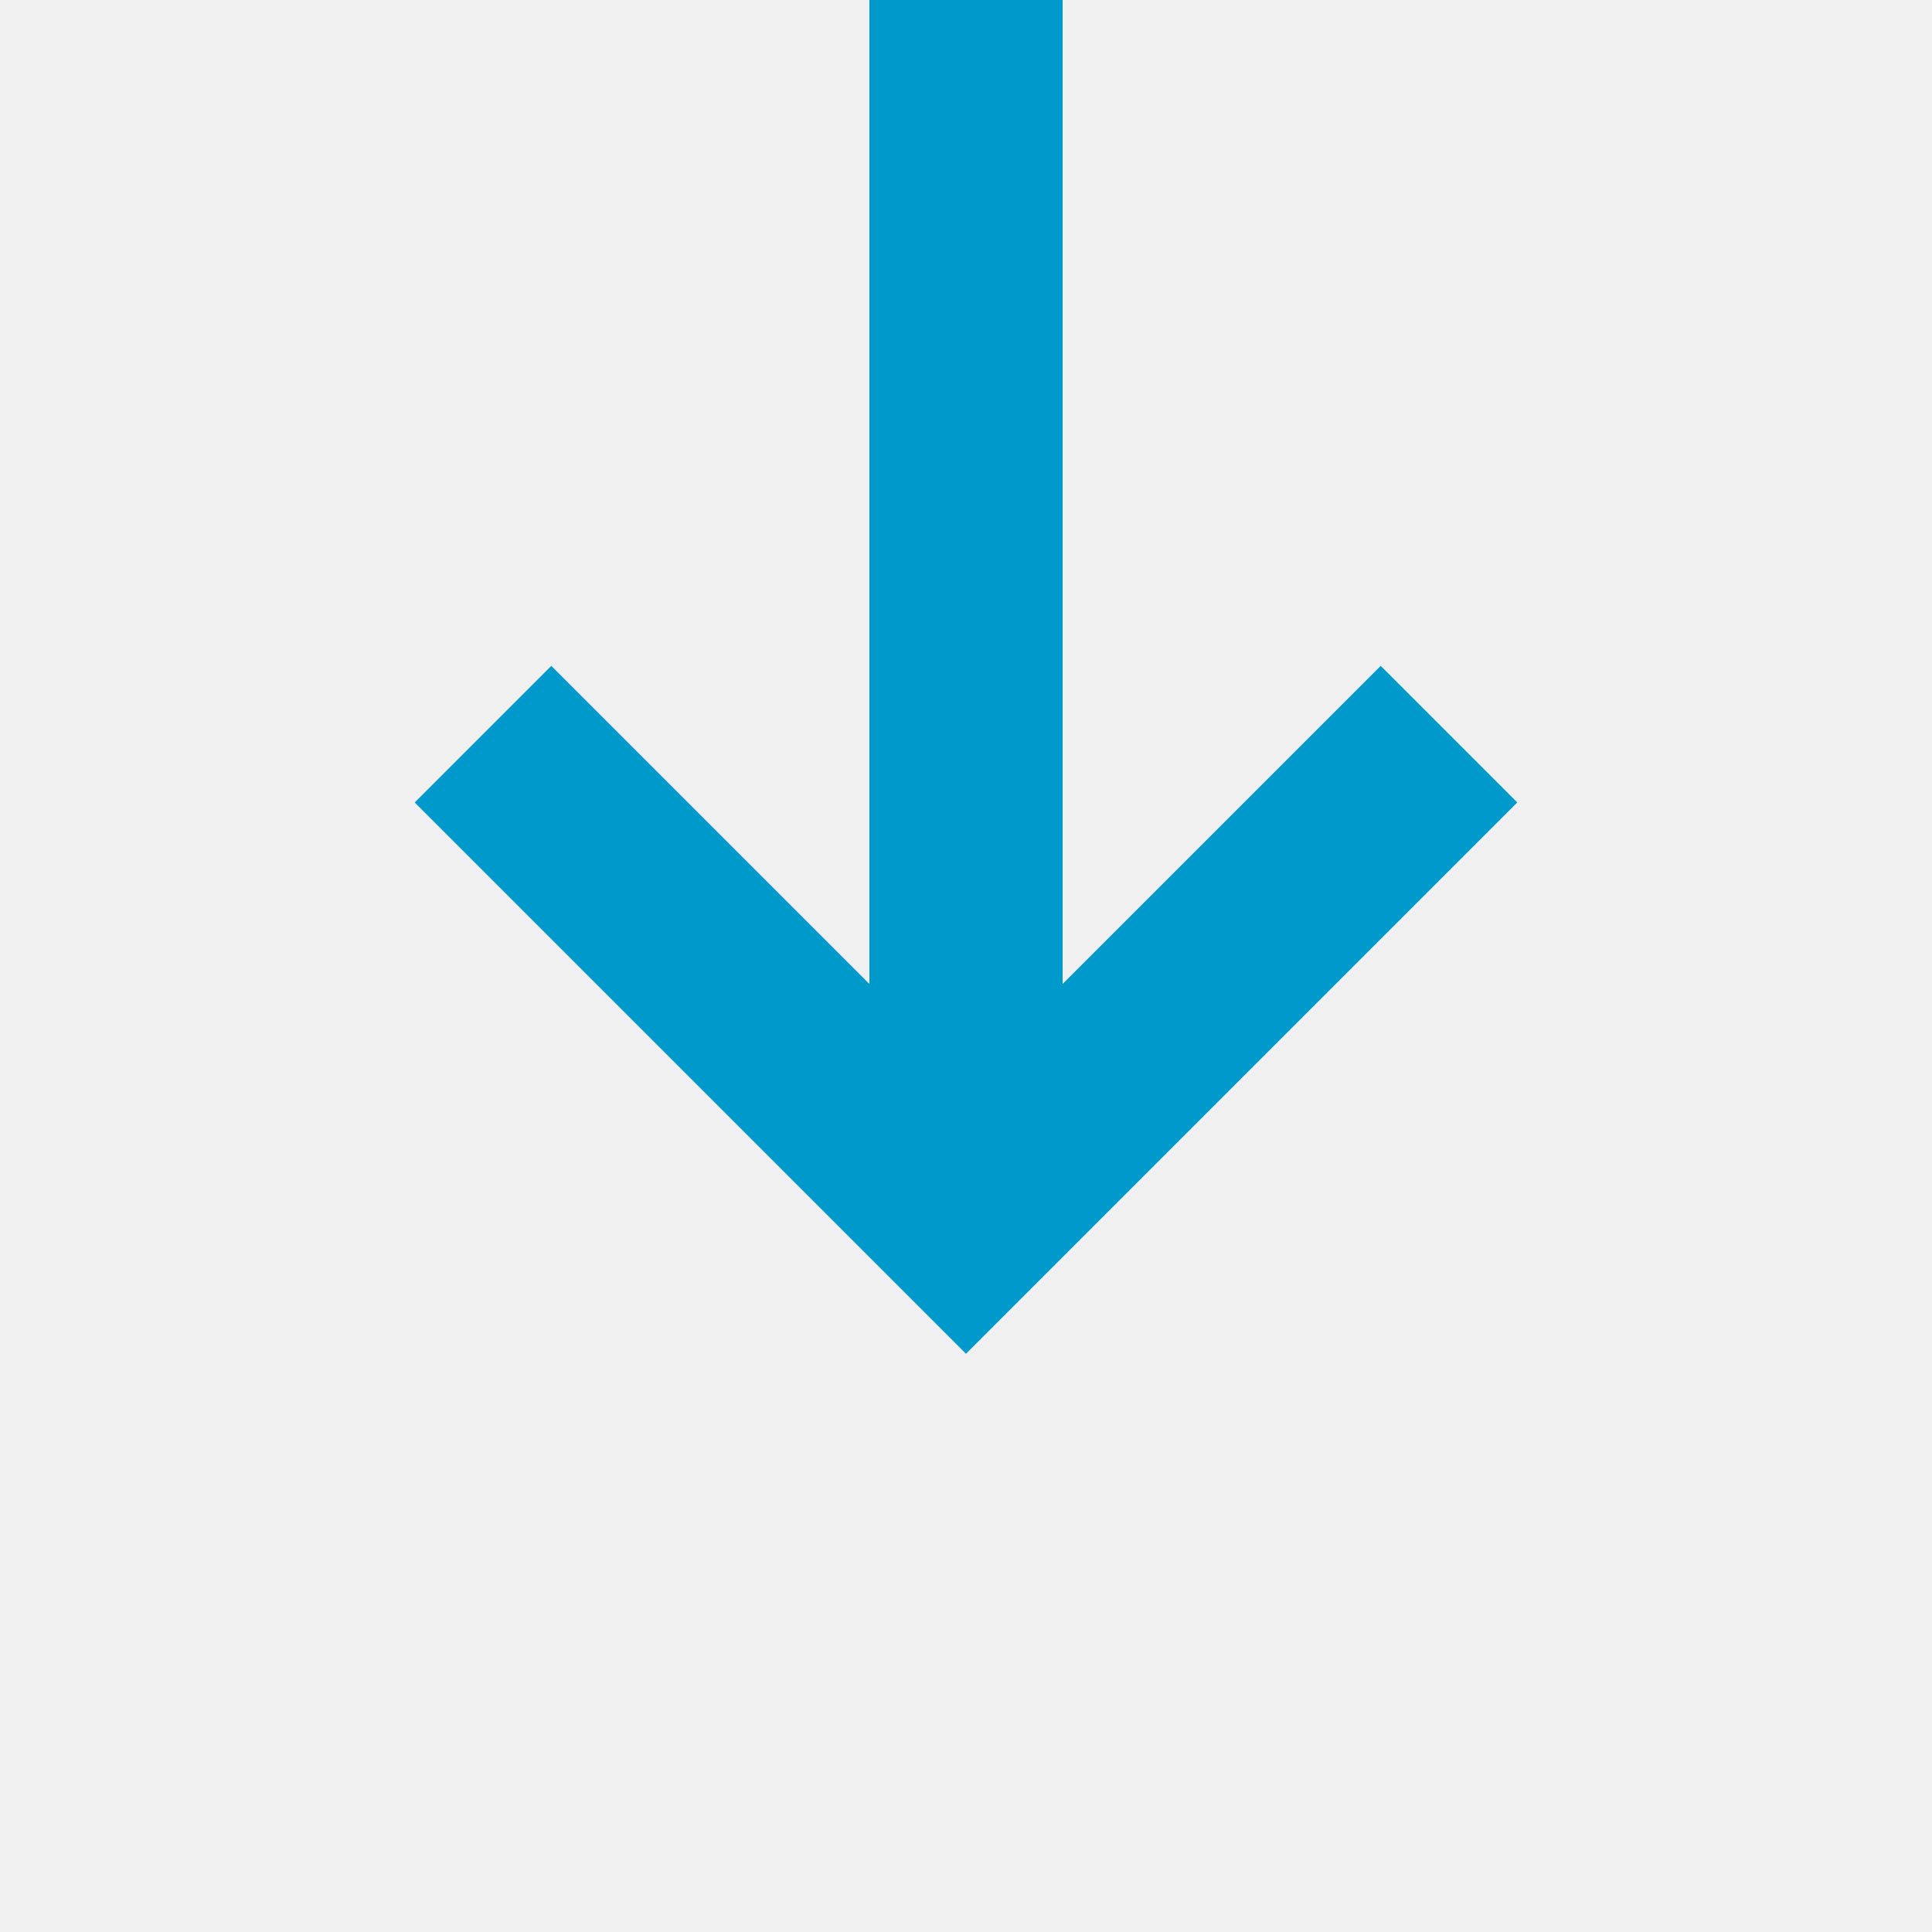
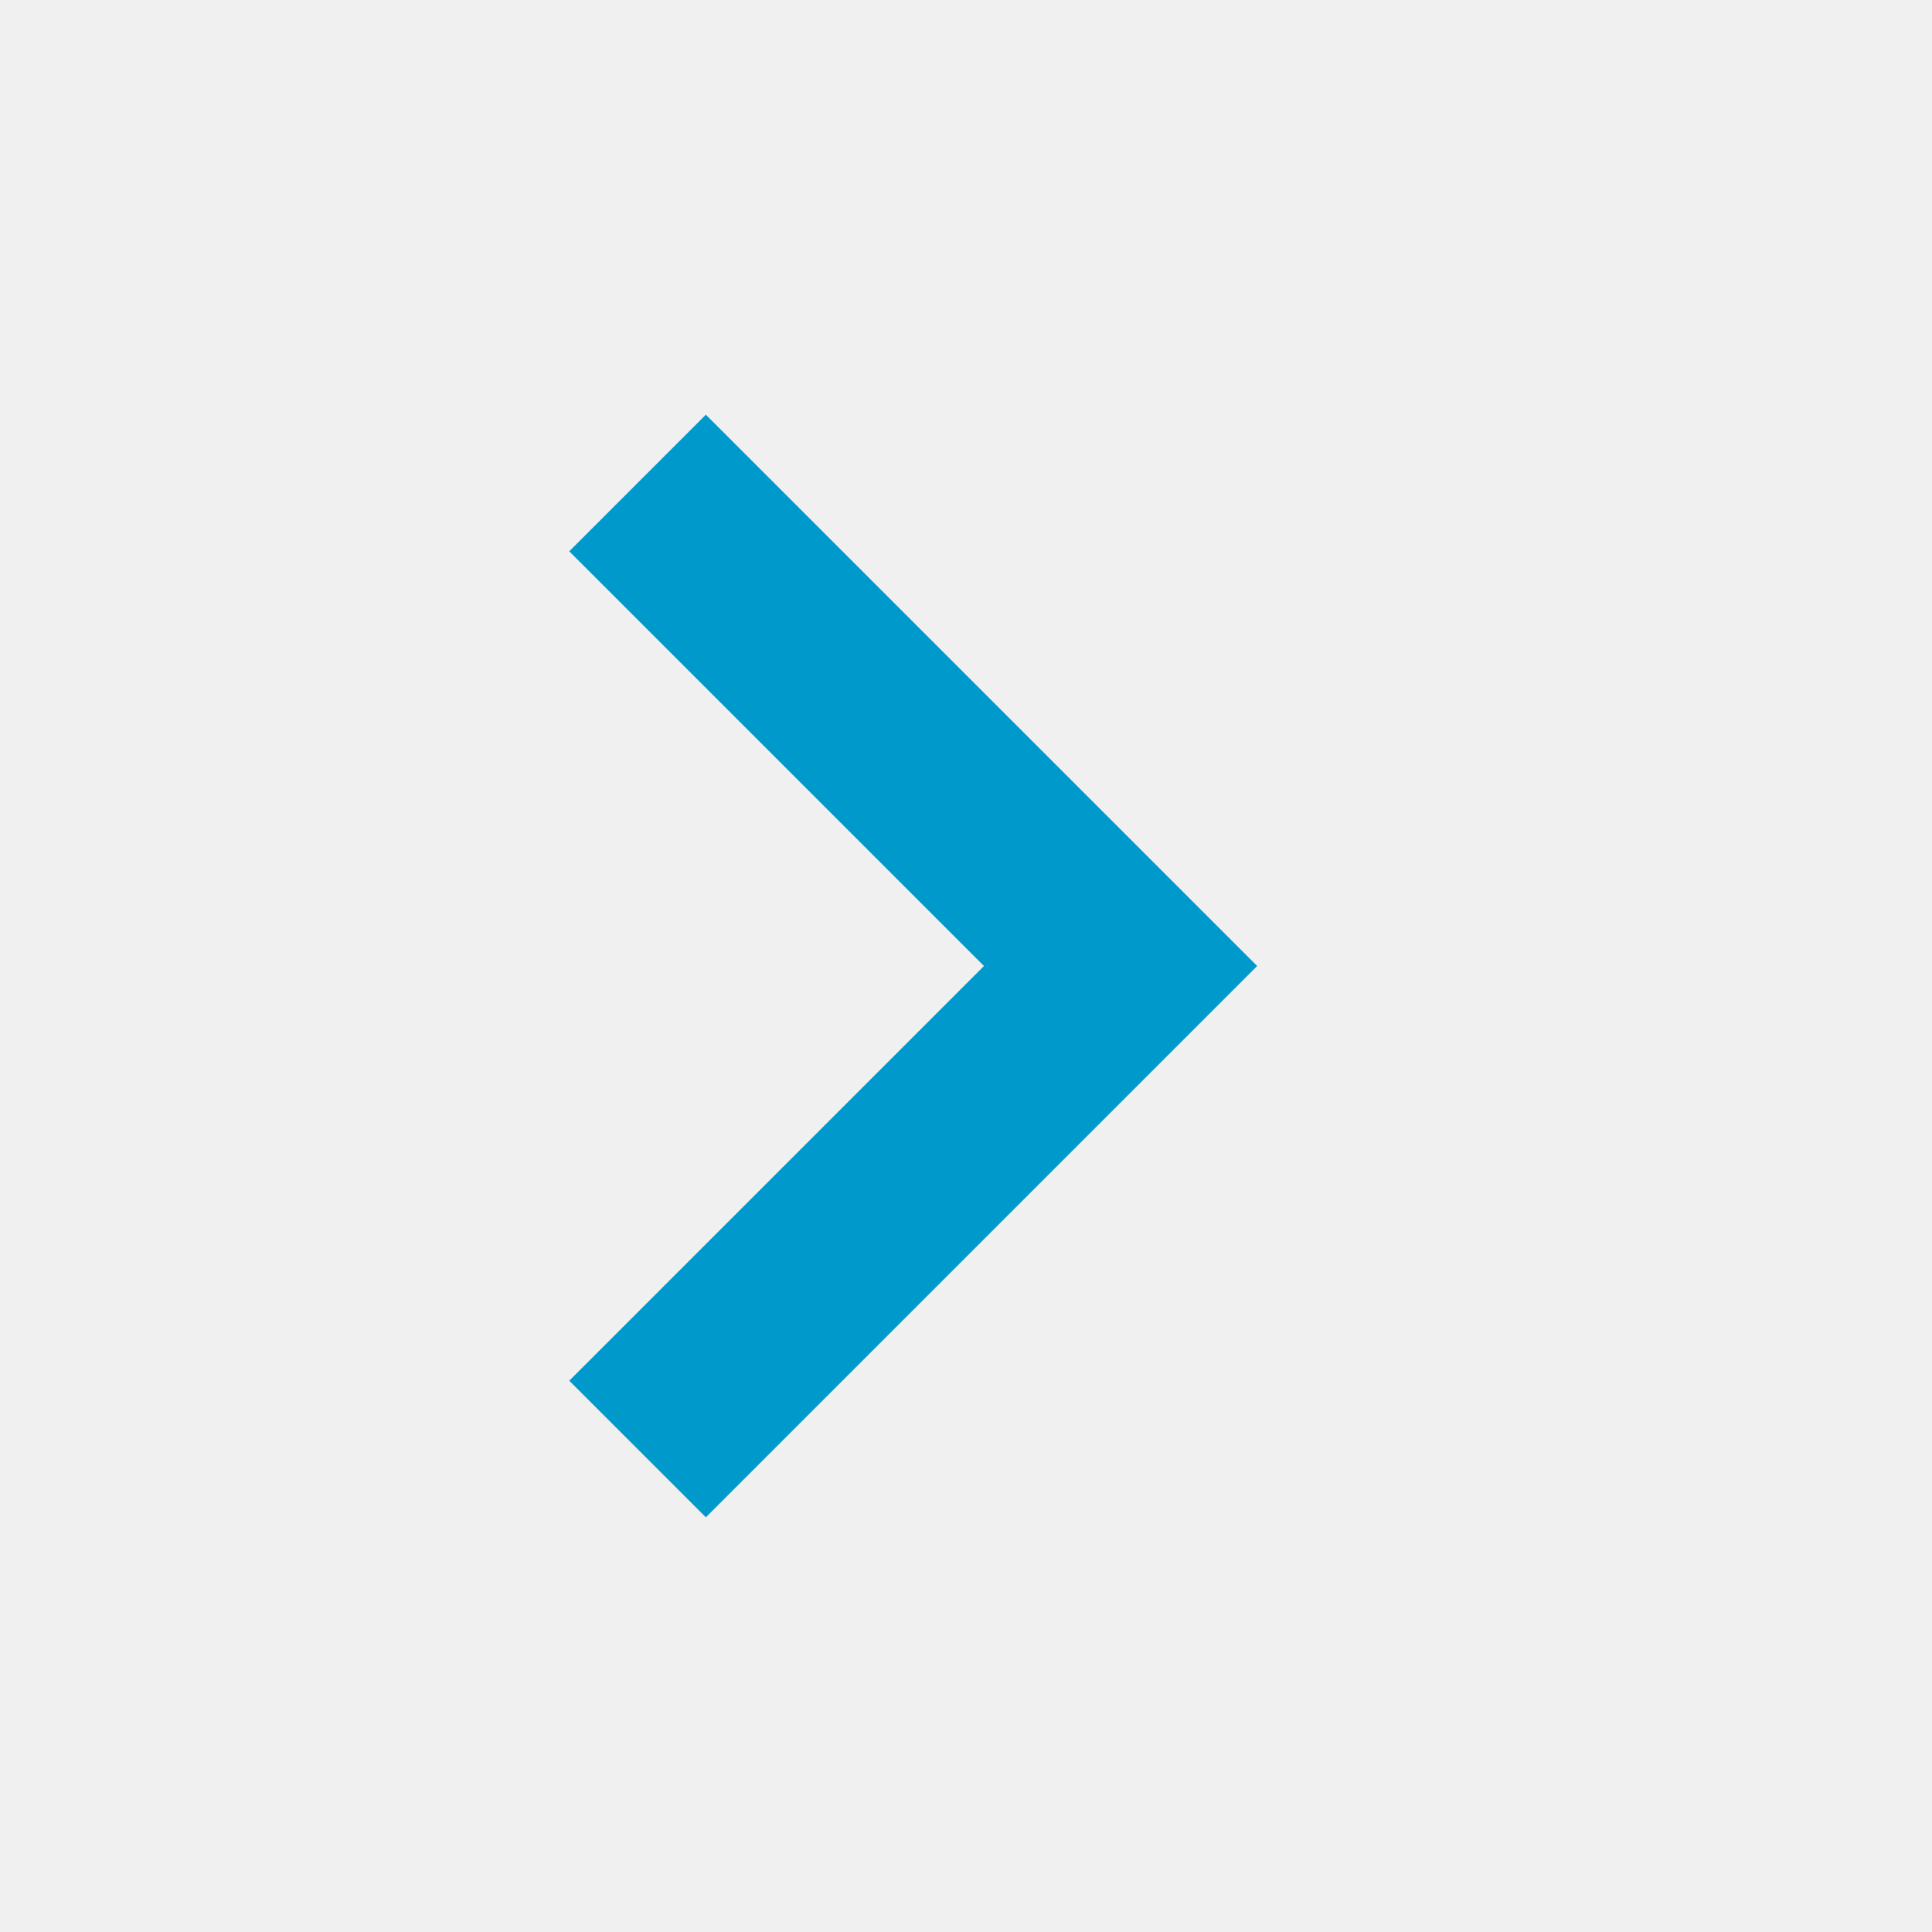
- <svg xmlns="http://www.w3.org/2000/svg" version="1.1" width="20px" height="20px" viewBox="607 2122  20 20">
+ <svg xmlns="http://www.w3.org/2000/svg" version="1.1" width="20px" height="20px" viewBox="557 2035  20 20">
  <defs>
-     <mask fill="white" id="clip1807">
-       <path d="M 600.5 2092  L 633.5 2092  L 633.5 2119  L 600.5 2119  Z M 600.5 2075  L 633.5 2075  L 633.5 2143  L 600.5 2143  Z " fill-rule="evenodd" />
+     <mask fill="white" id="clip2109">
+       <path d="M 0 0  L 0 0  L 0 0  L 0 0  Z M 496 2037  L 578 2037  L 578 2053  L 496 2053  Z " fill-rule="evenodd" />
    </mask>
  </defs>
-   <path d="M 617 2092  L 617 2075  M 617 2119  L 617 2134  " stroke-width="2" stroke="#0099cc" fill="none" />
-   <path d="M 621.293 2128.893  L 617 2133.186  L 612.707 2128.893  L 611.293 2130.307  L 616.293 2135.307  L 617 2136.014  L 617.707 2135.307  L 622.707 2130.307  L 621.293 2128.893  Z " fill-rule="nonzero" fill="#0099cc" stroke="none" mask="url(#clip1807)" />
+   <path d="M 496 2045  L 568 2045  " stroke-width="2" stroke="#0099cc" fill="none" mask="url(#clip2109)" />
+   <path d="M 562.893 2040.707  L 567.186 2045  L 562.893 2049.293  L 564.307 2050.707  L 569.307 2045.707  L 570.014 2045  L 569.307 2044.293  L 564.307 2039.293  L 562.893 2040.707  Z " fill-rule="nonzero" fill="#0099cc" stroke="none" mask="url(#clip2109)" />
</svg>
